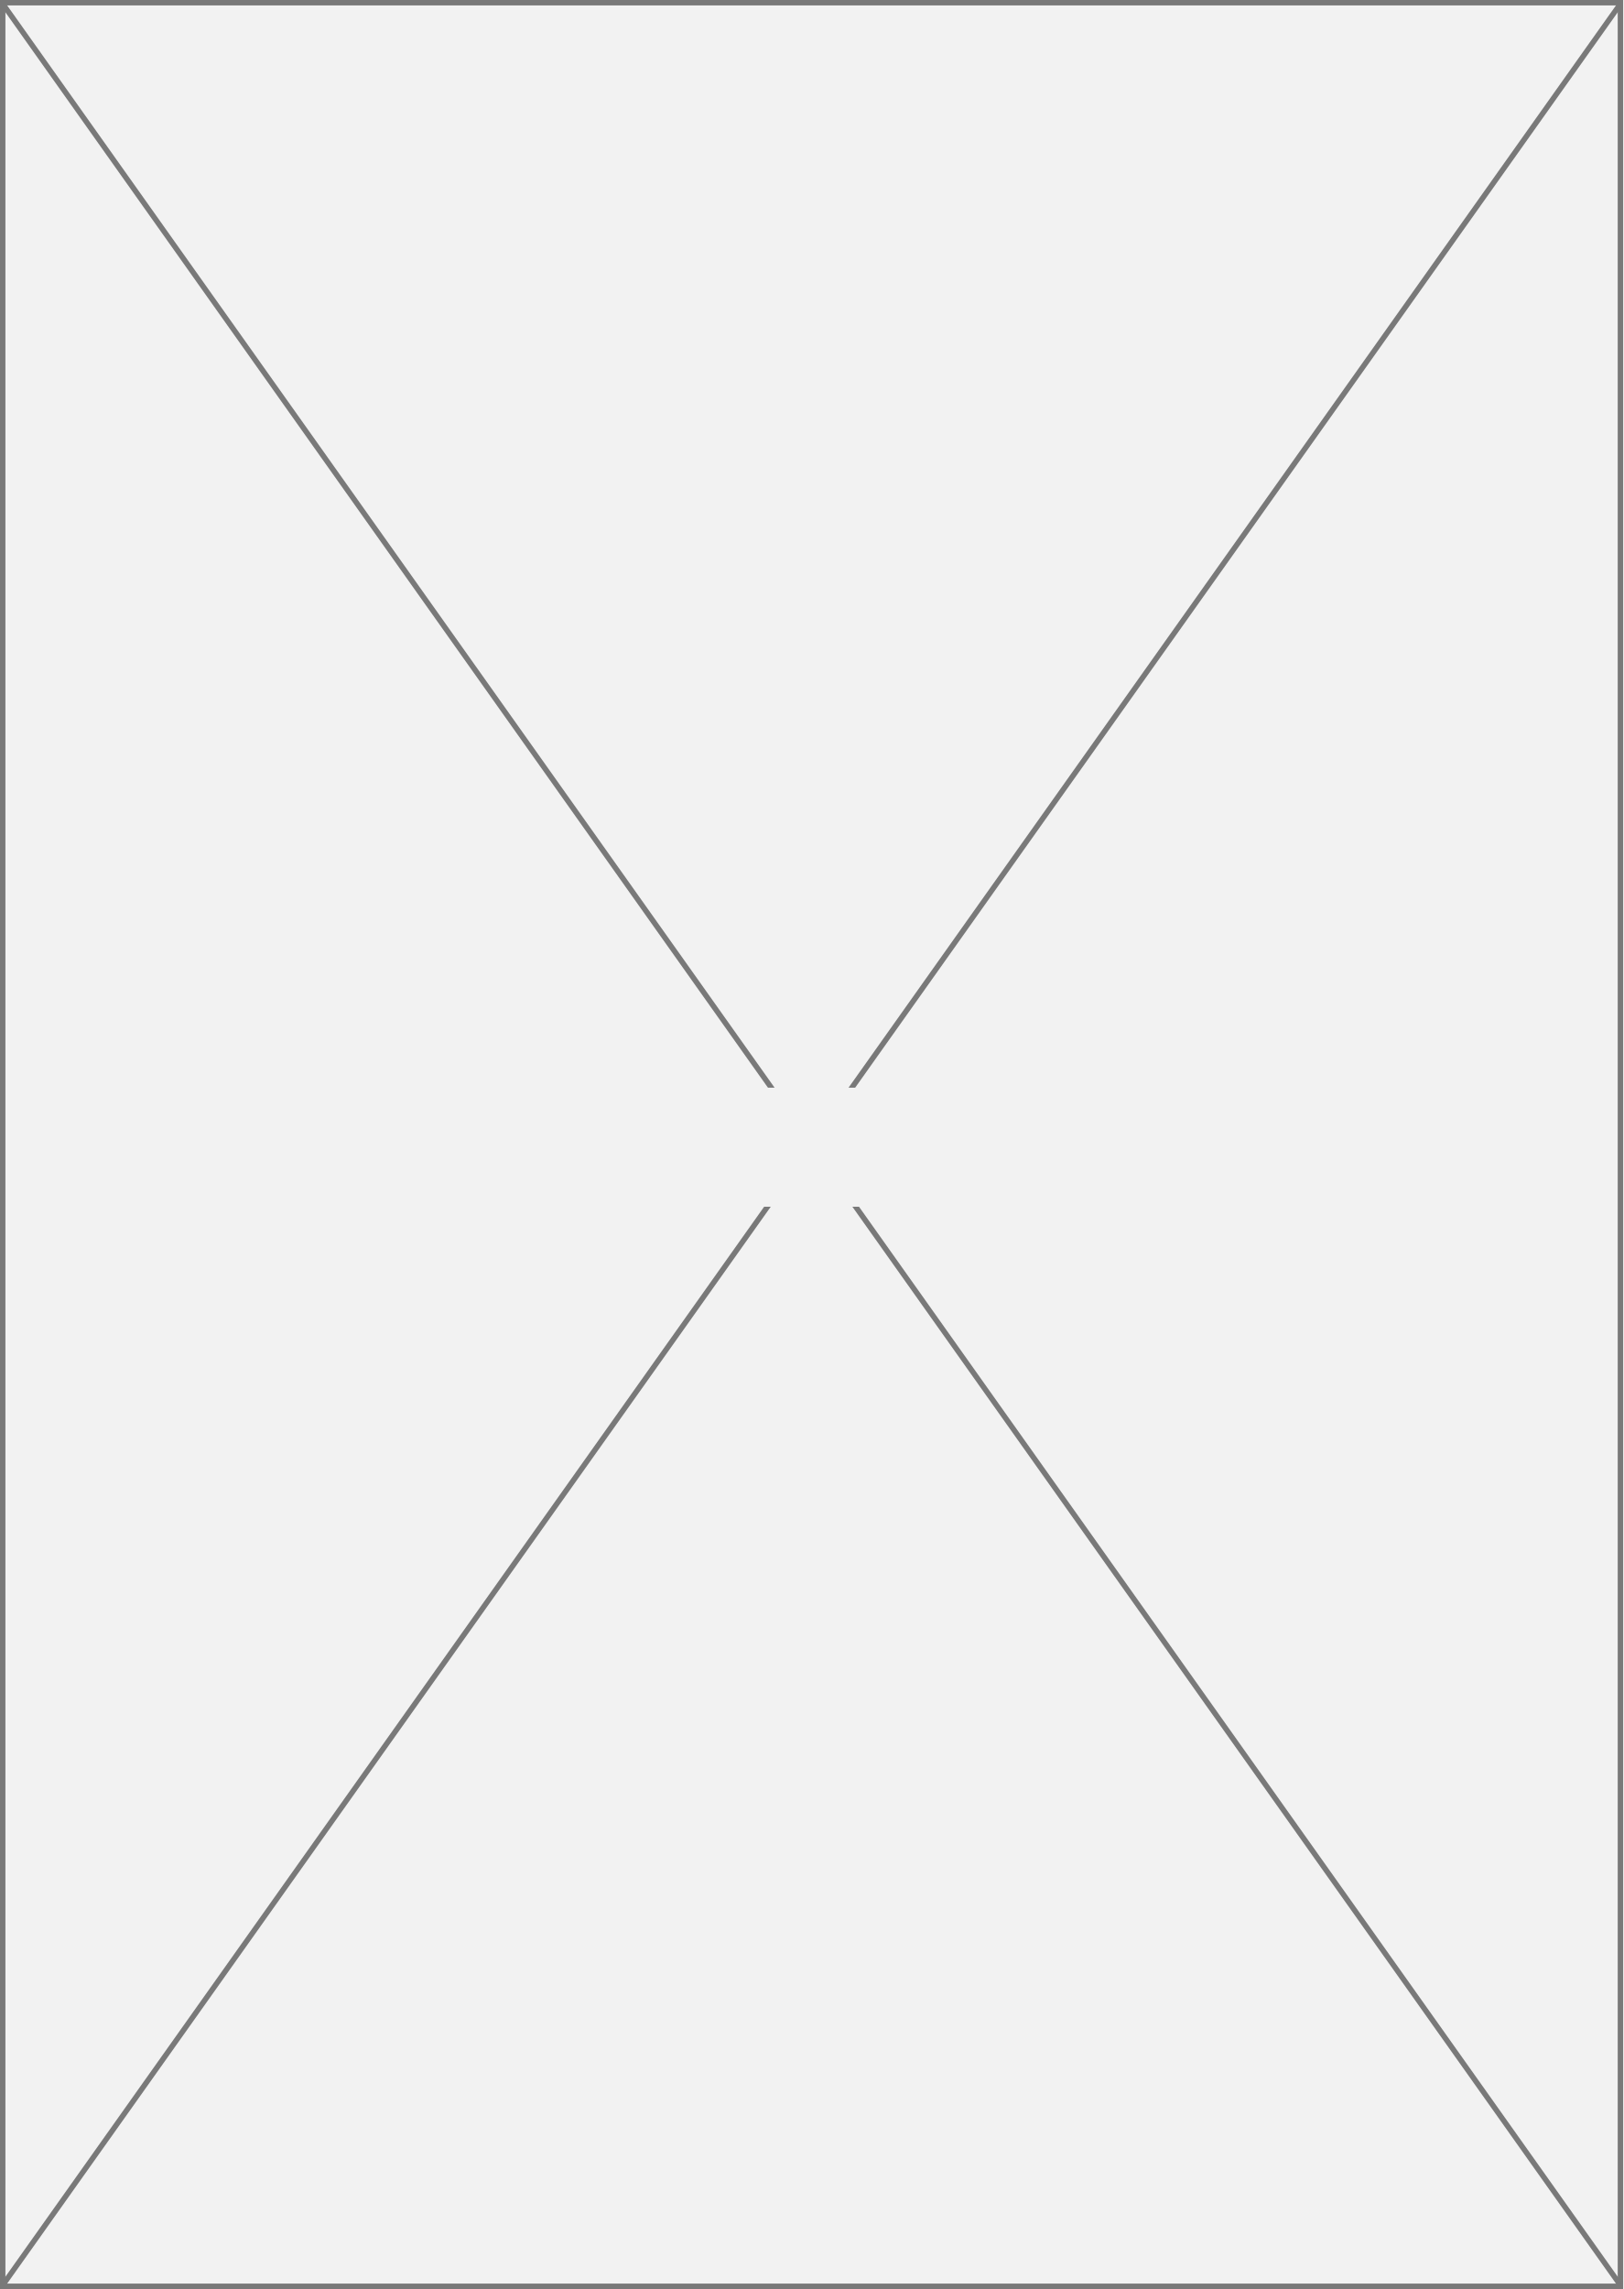
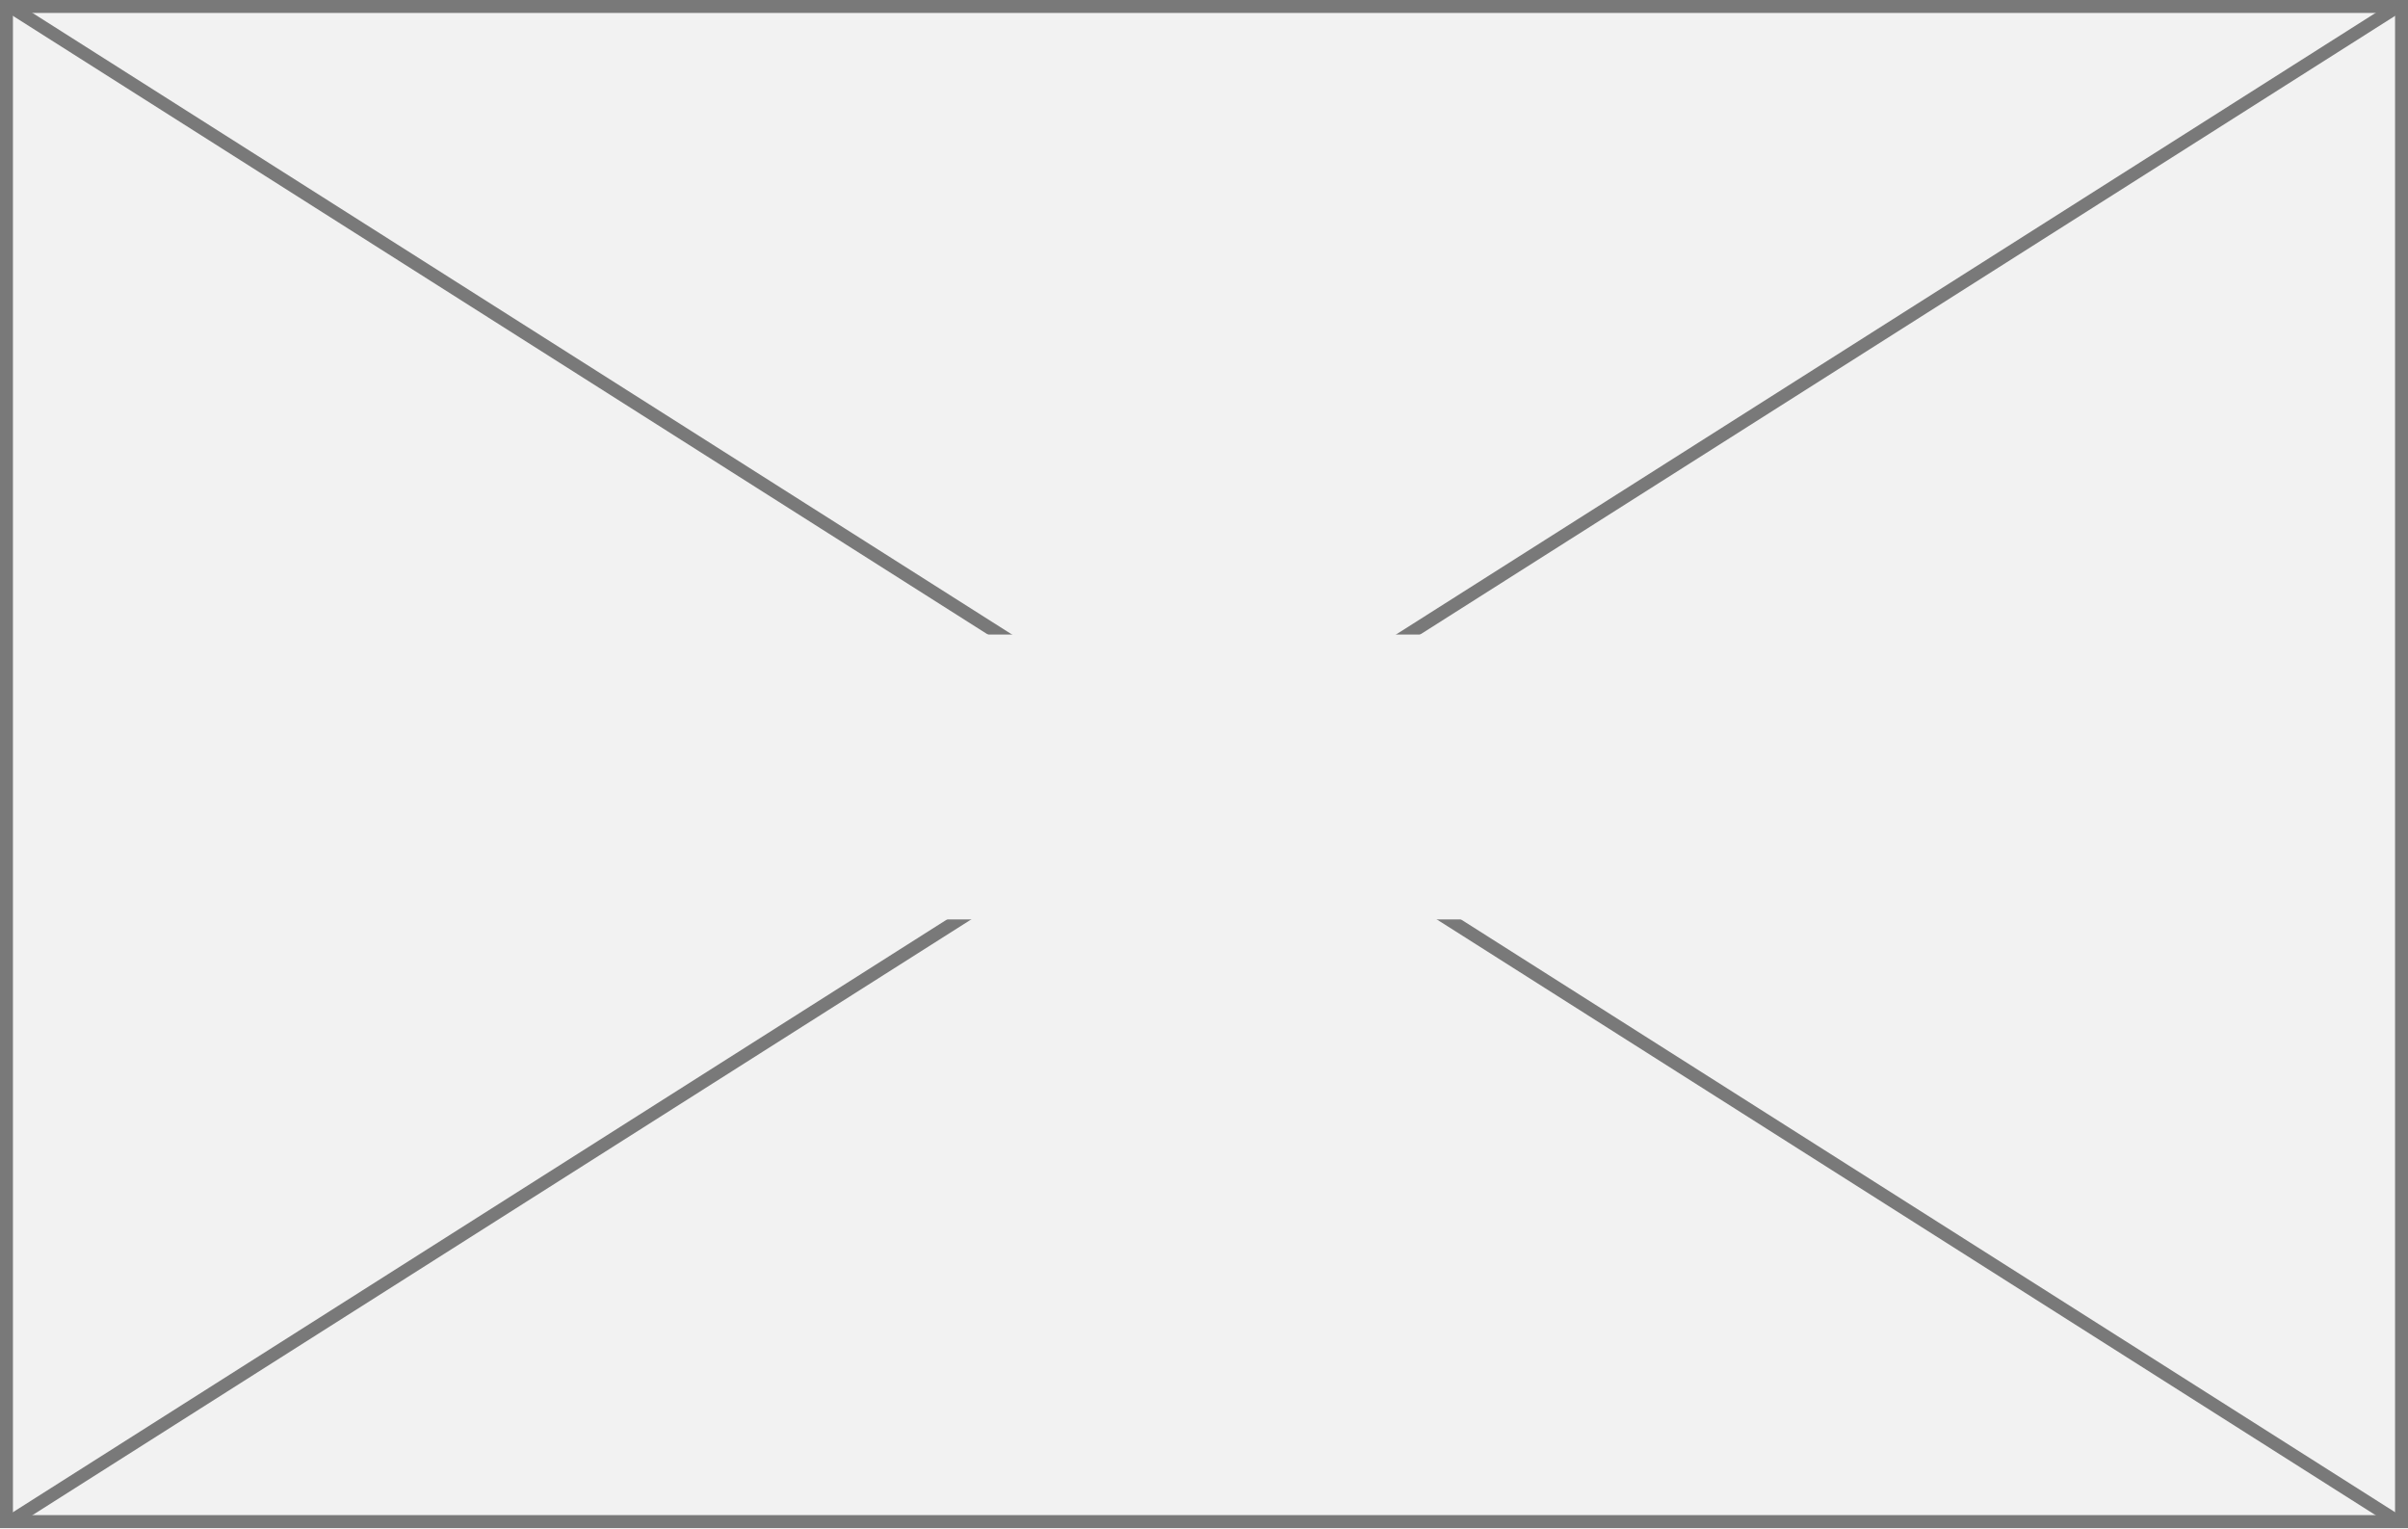
- <svg xmlns="http://www.w3.org/2000/svg" version="1.1" width="300px" height="423px">
+ <svg xmlns="http://www.w3.org/2000/svg" version="1.1" width="186px" height="118px">
  <defs>
-     <mask fill="white" id="clip151">
-       <path d="M 1287.5 2661  L 1340.5 2661  L 1340.5 2683  L 1287.5 2683  Z M 1163 2460  L 1463 2460  L 1463 2883  L 1163 2883  Z " fill-rule="evenodd" />
+     <mask fill="white" id="clip146">
+       <path d="M 1164.5 3324  L 1217.5 3324  L 1217.5 3346  L 1164.5 3346  Z M 1097 3275  L 1283 3275  L 1283 3393  L 1097 3393  Z " fill-rule="evenodd" />
    </mask>
  </defs>
-   <g transform="matrix(1 0 0 1 -1163 -2460 )">
-     <path d="M 1163.5 2460.5  L 1462.5 2460.5  L 1462.5 2882.5  L 1163.5 2882.5  L 1163.5 2460.5  Z " fill-rule="nonzero" fill="#f2f2f2" stroke="none" />
-     <path d="M 1163.5 2460.5  L 1462.5 2460.5  L 1462.5 2882.5  L 1163.5 2882.5  L 1163.5 2460.5  Z " stroke-width="1" stroke="#797979" fill="none" />
-     <path d="M 1163.408 2460.575  L 1462.592 2882.425  M 1462.592 2460.575  L 1163.408 2882.425  " stroke-width="1" stroke="#797979" fill="none" mask="url(#clip151)" />
+   <g transform="matrix(1 0 0 1 -1097 -3275 )">
+     <path d="M 1097.5 3275.5  L 1282.5 3275.5  L 1282.5 3392.5  L 1097.5 3392.5  L 1097.5 3275.5  Z " fill-rule="nonzero" fill="#f2f2f2" stroke="none" />
+     <path d="M 1097.5 3275.5  L 1282.5 3275.5  L 1282.5 3392.5  L 1097.5 3392.5  L 1097.5 3275.5  Z " stroke-width="1" stroke="#797979" fill="none" />
+     <path d="M 1097.666 3275.422  L 1282.334 3392.578  M 1282.334 3275.422  L 1097.666 3392.578  " stroke-width="1" stroke="#797979" fill="none" mask="url(#clip146)" />
  </g>
</svg>
